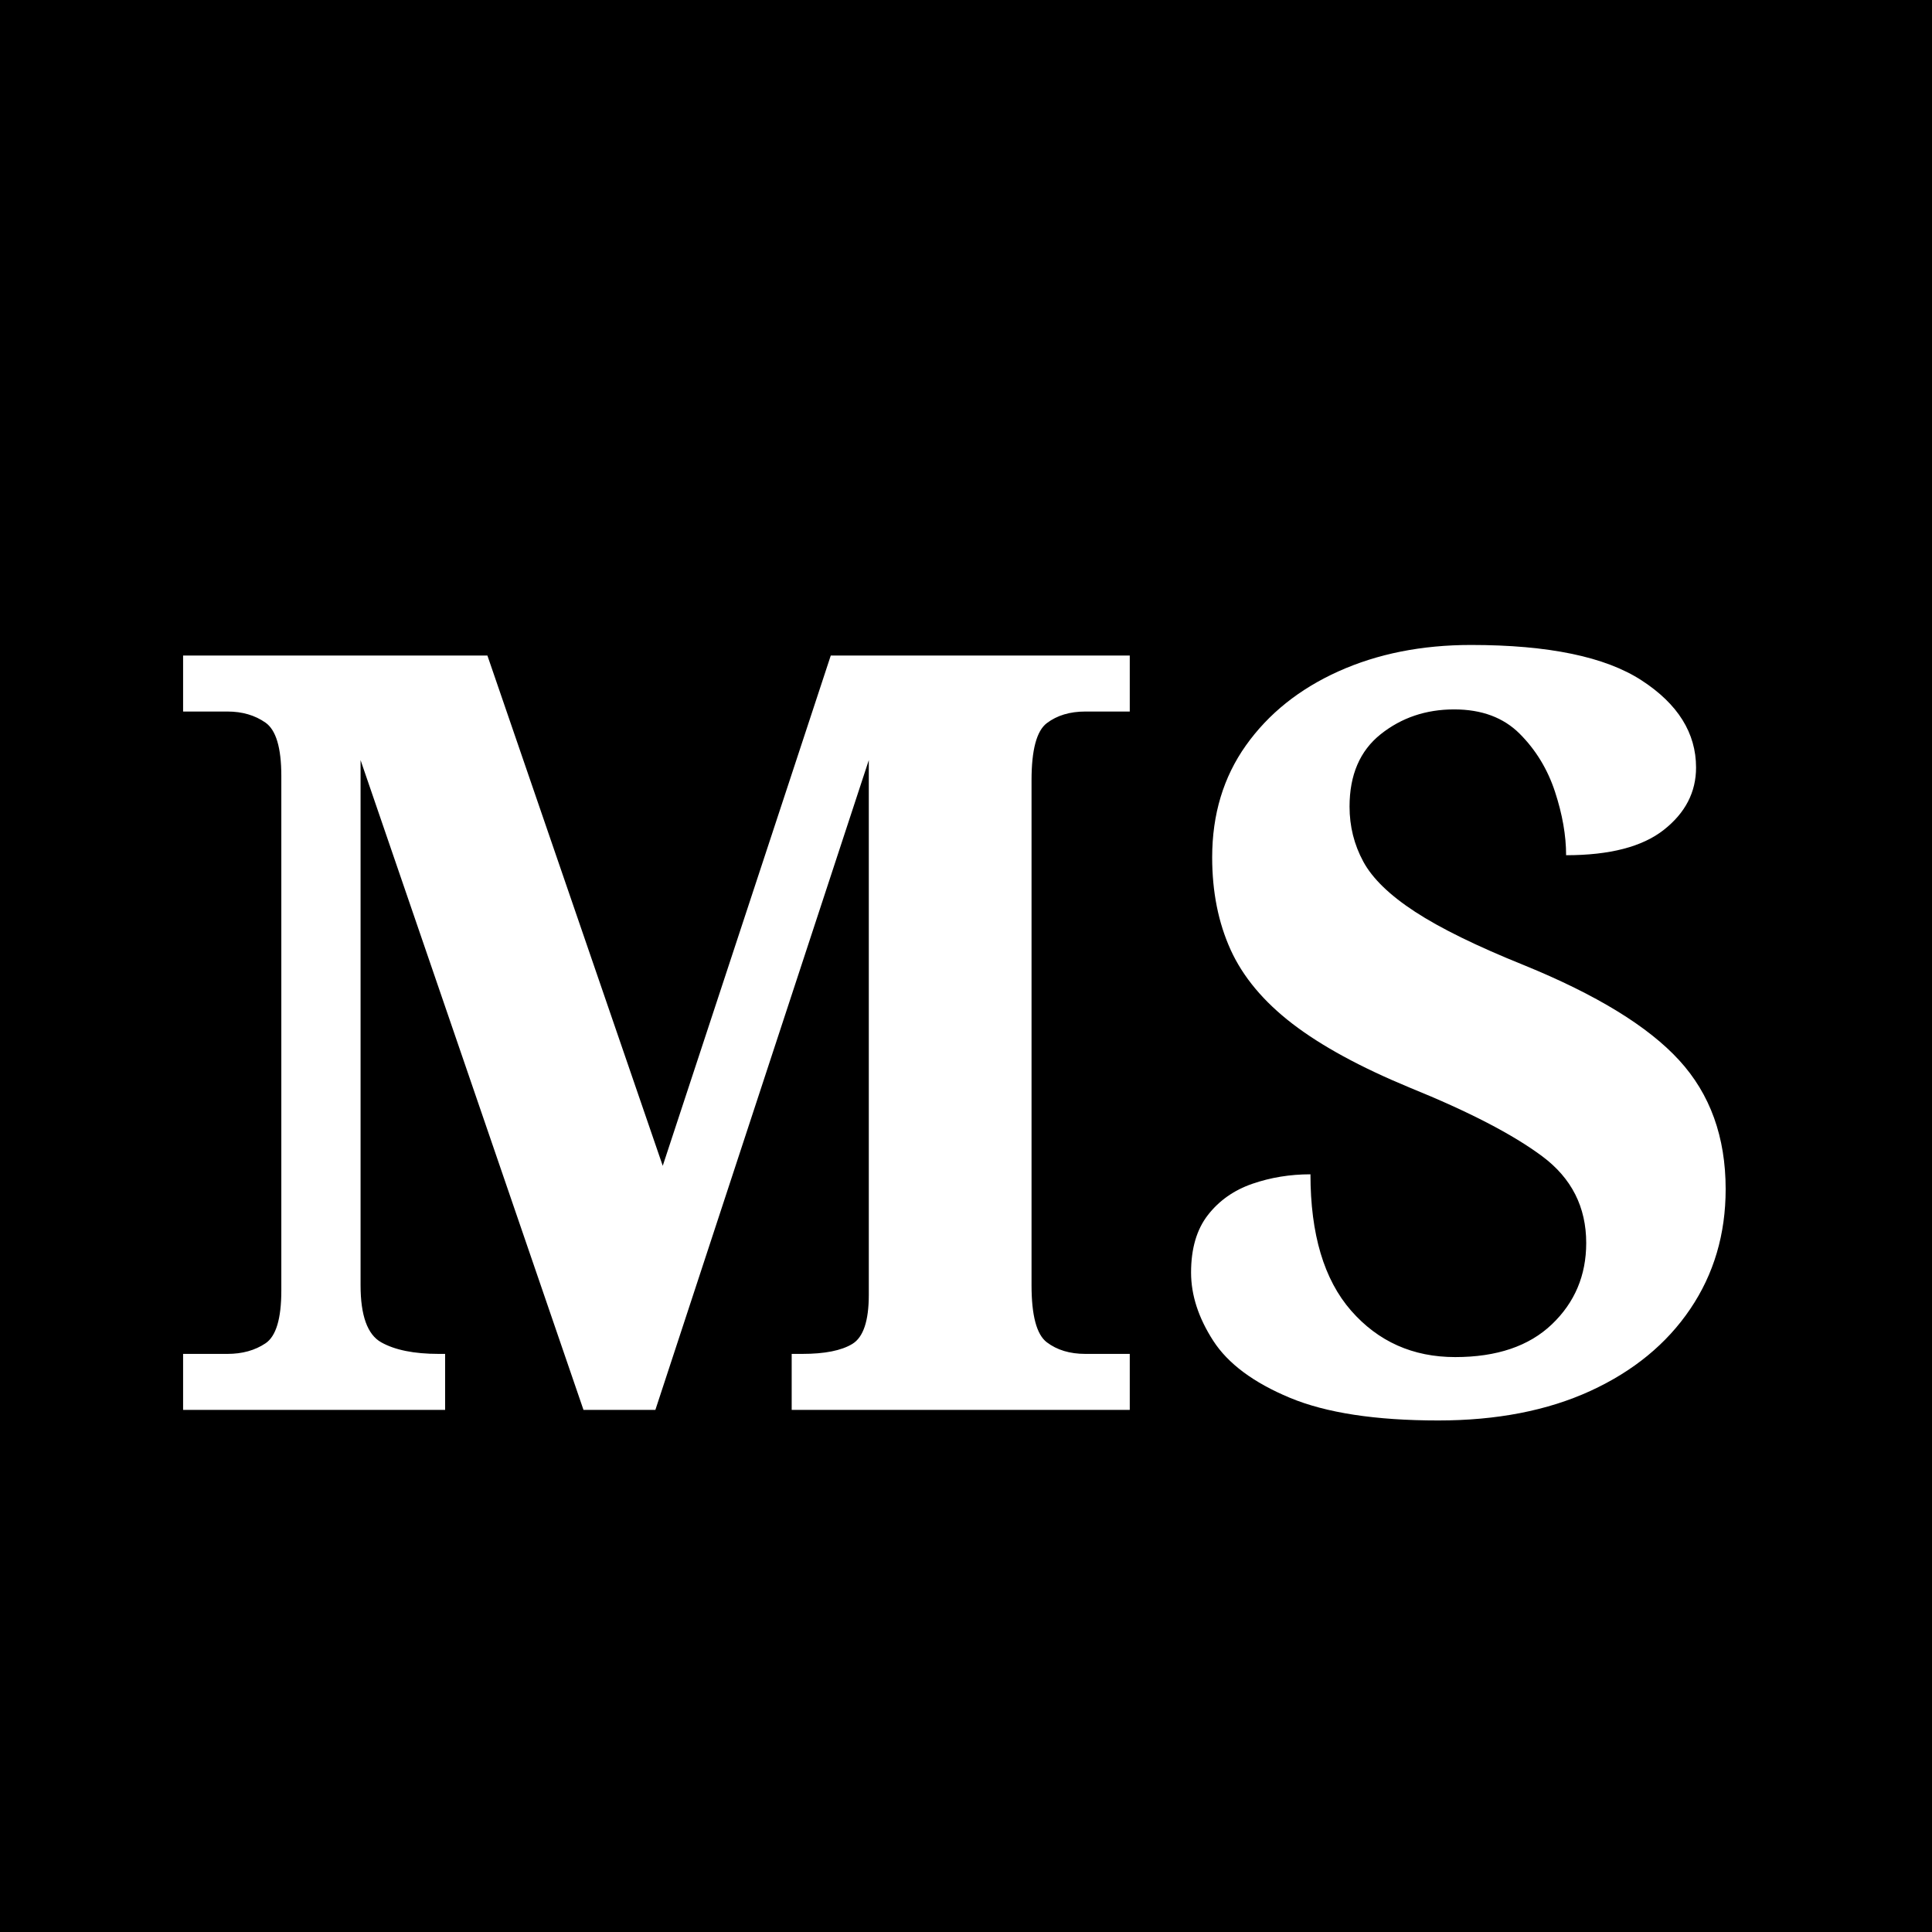
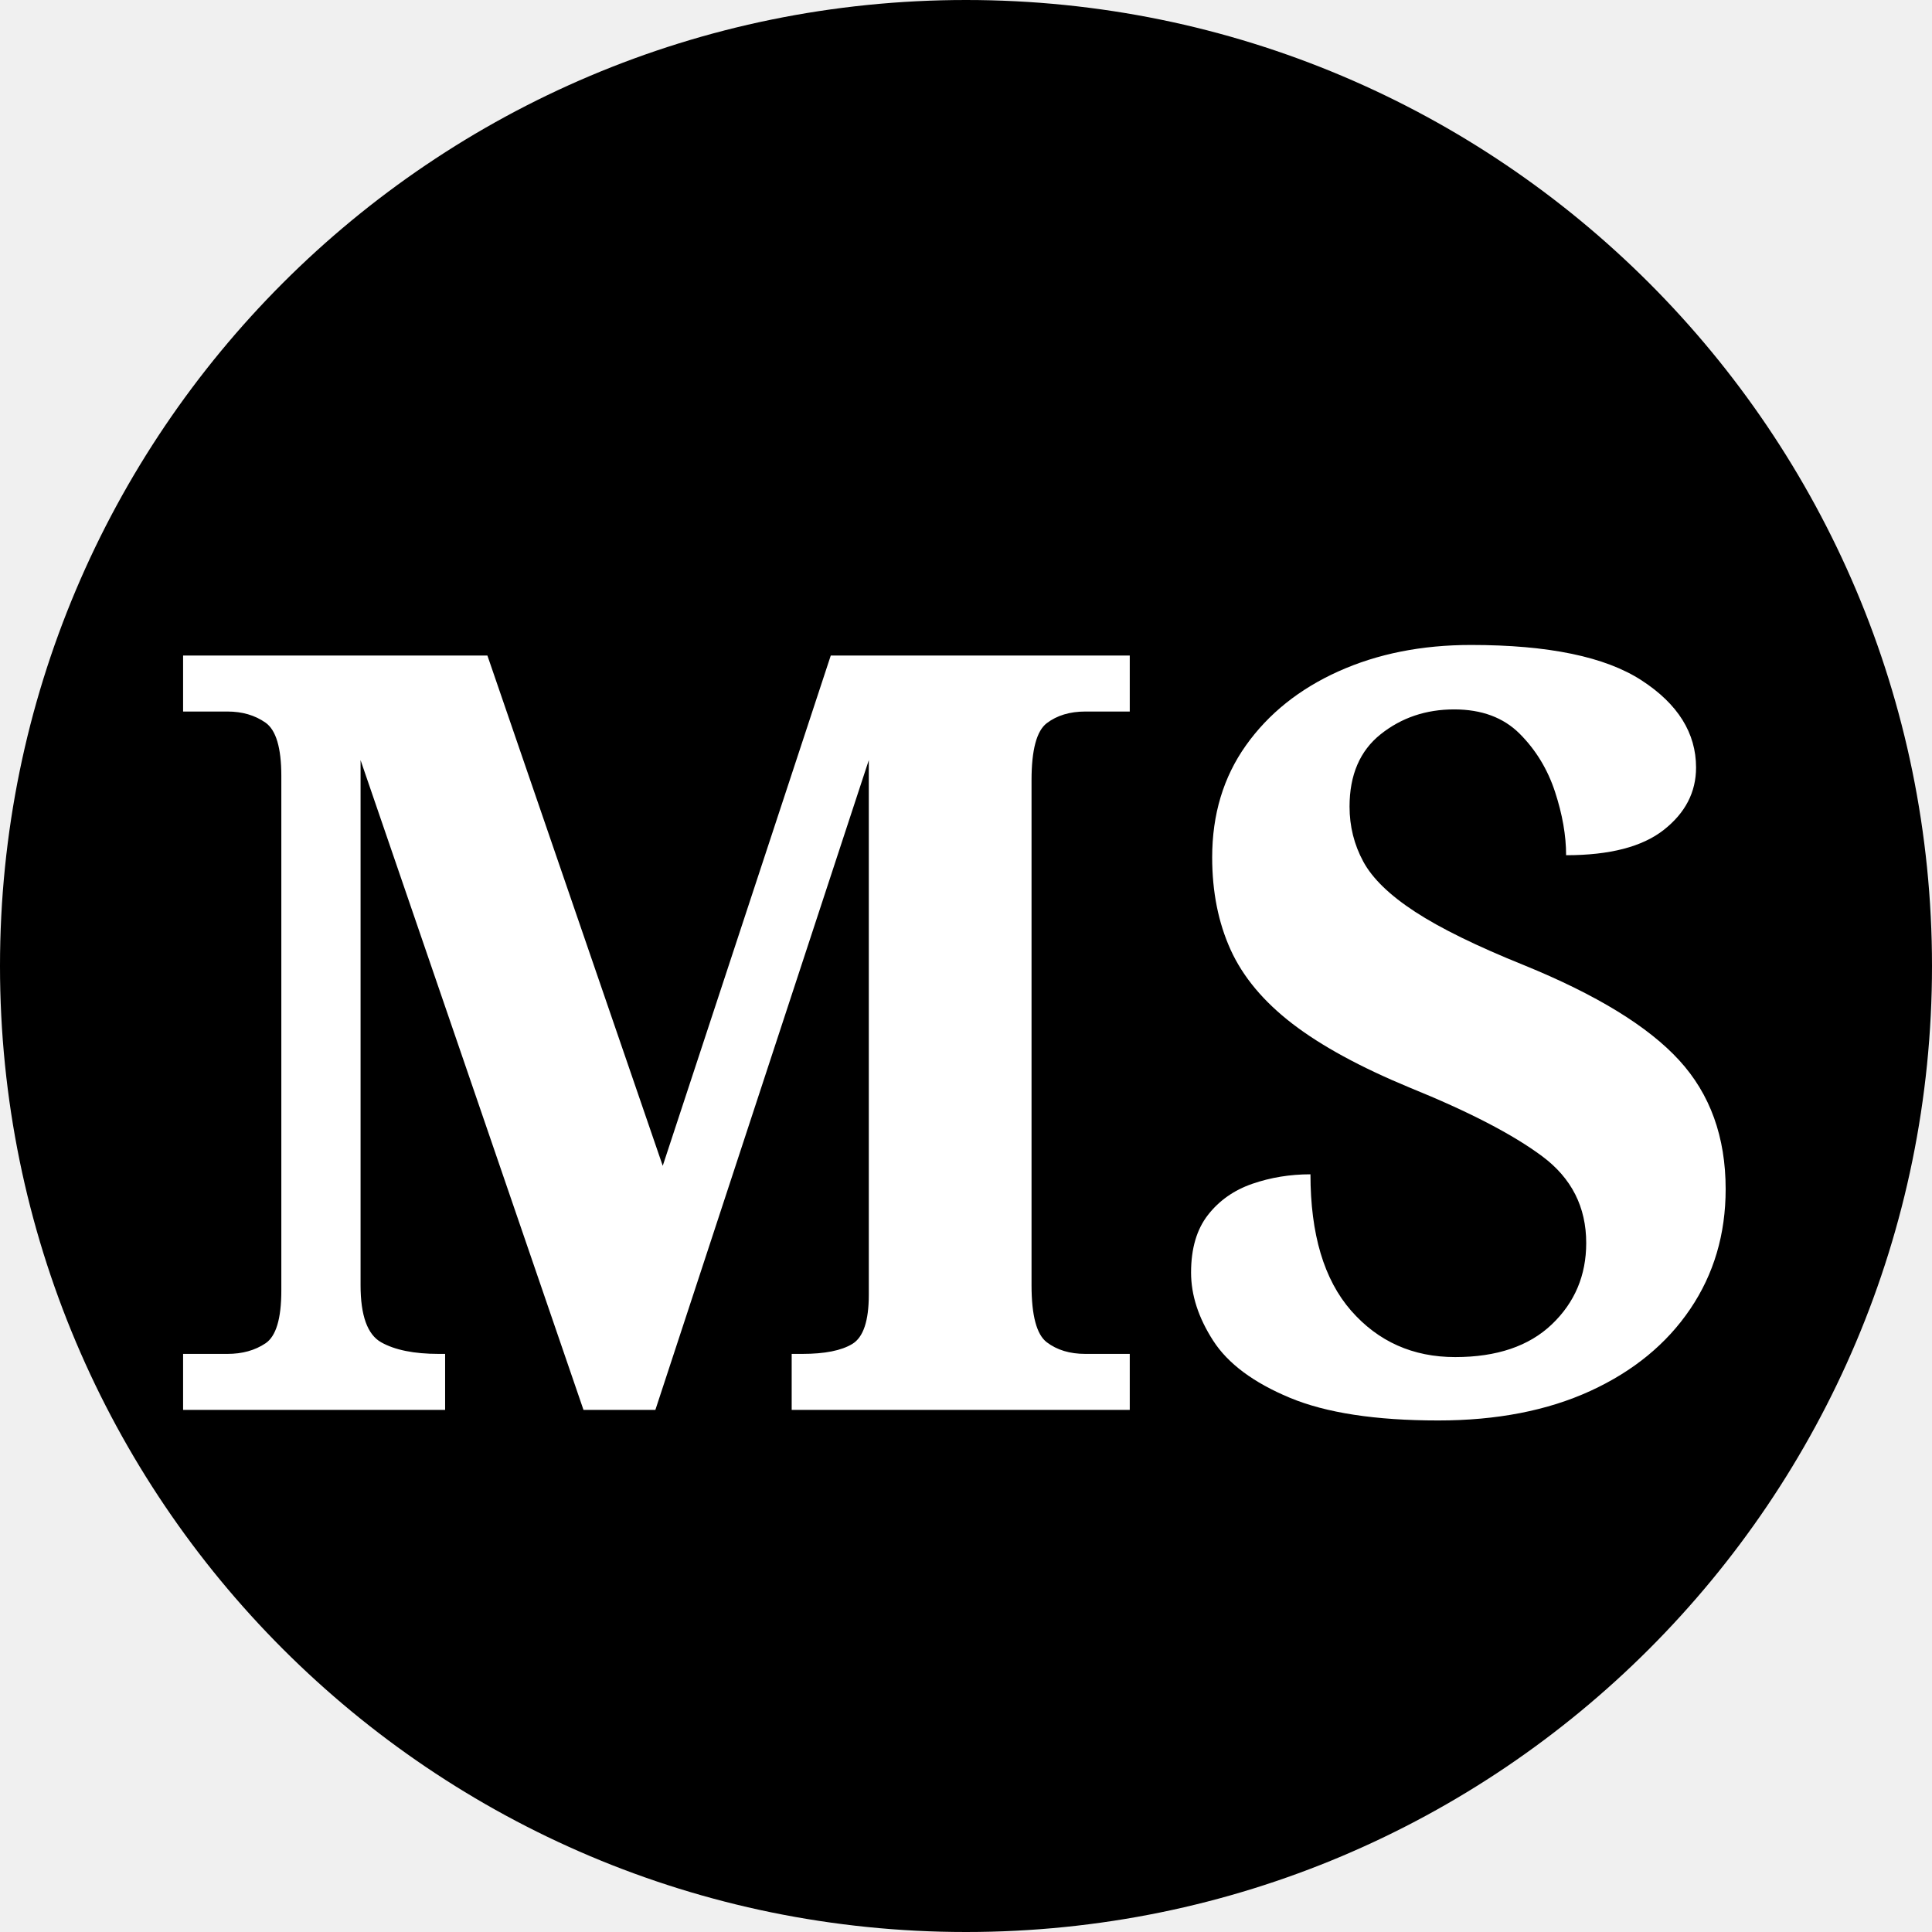
<svg xmlns="http://www.w3.org/2000/svg" width="512" height="512" viewBox="0 0 512 512" fill="none">
-   <rect width="512" height="512" fill="#000000" />
+   <circle cx="256" cy="256" r="256" fill="#000000" />
  <text x="50%" y="54%" dominant-baseline="middle" text-anchor="middle" fill="white" font-size="280" font-family="serif" font-weight="bold">MS</text>
</svg>
